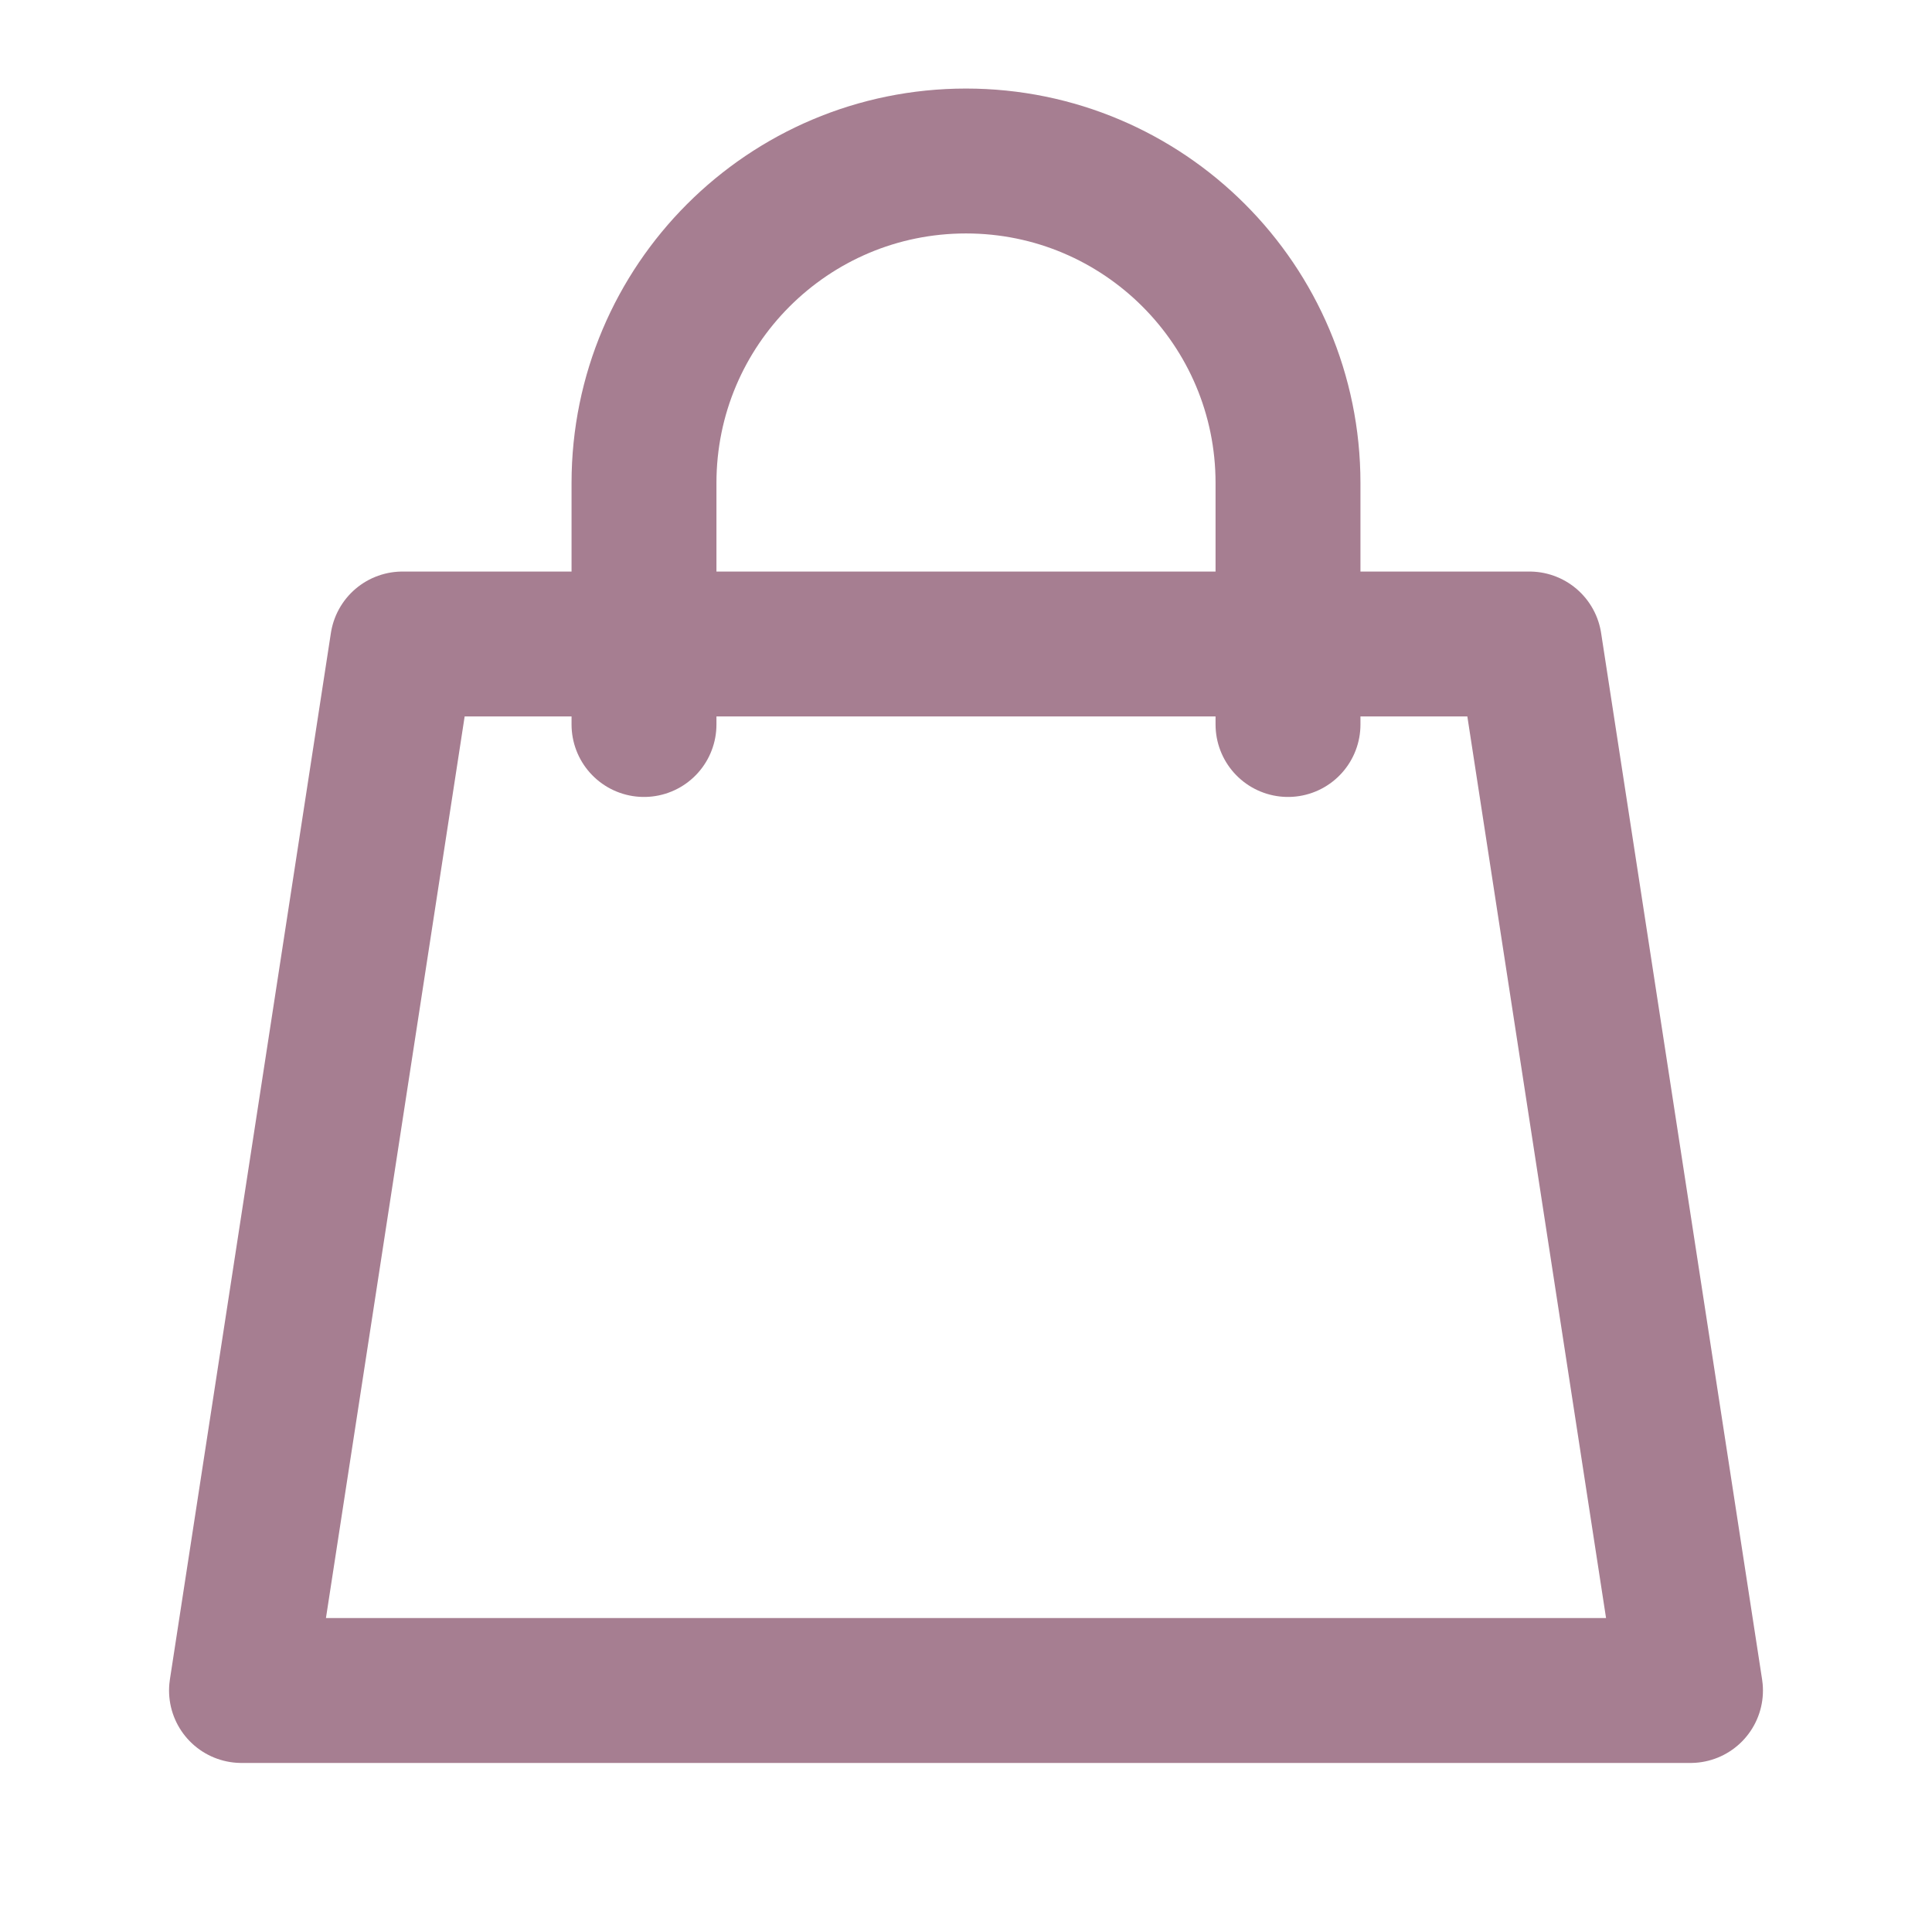
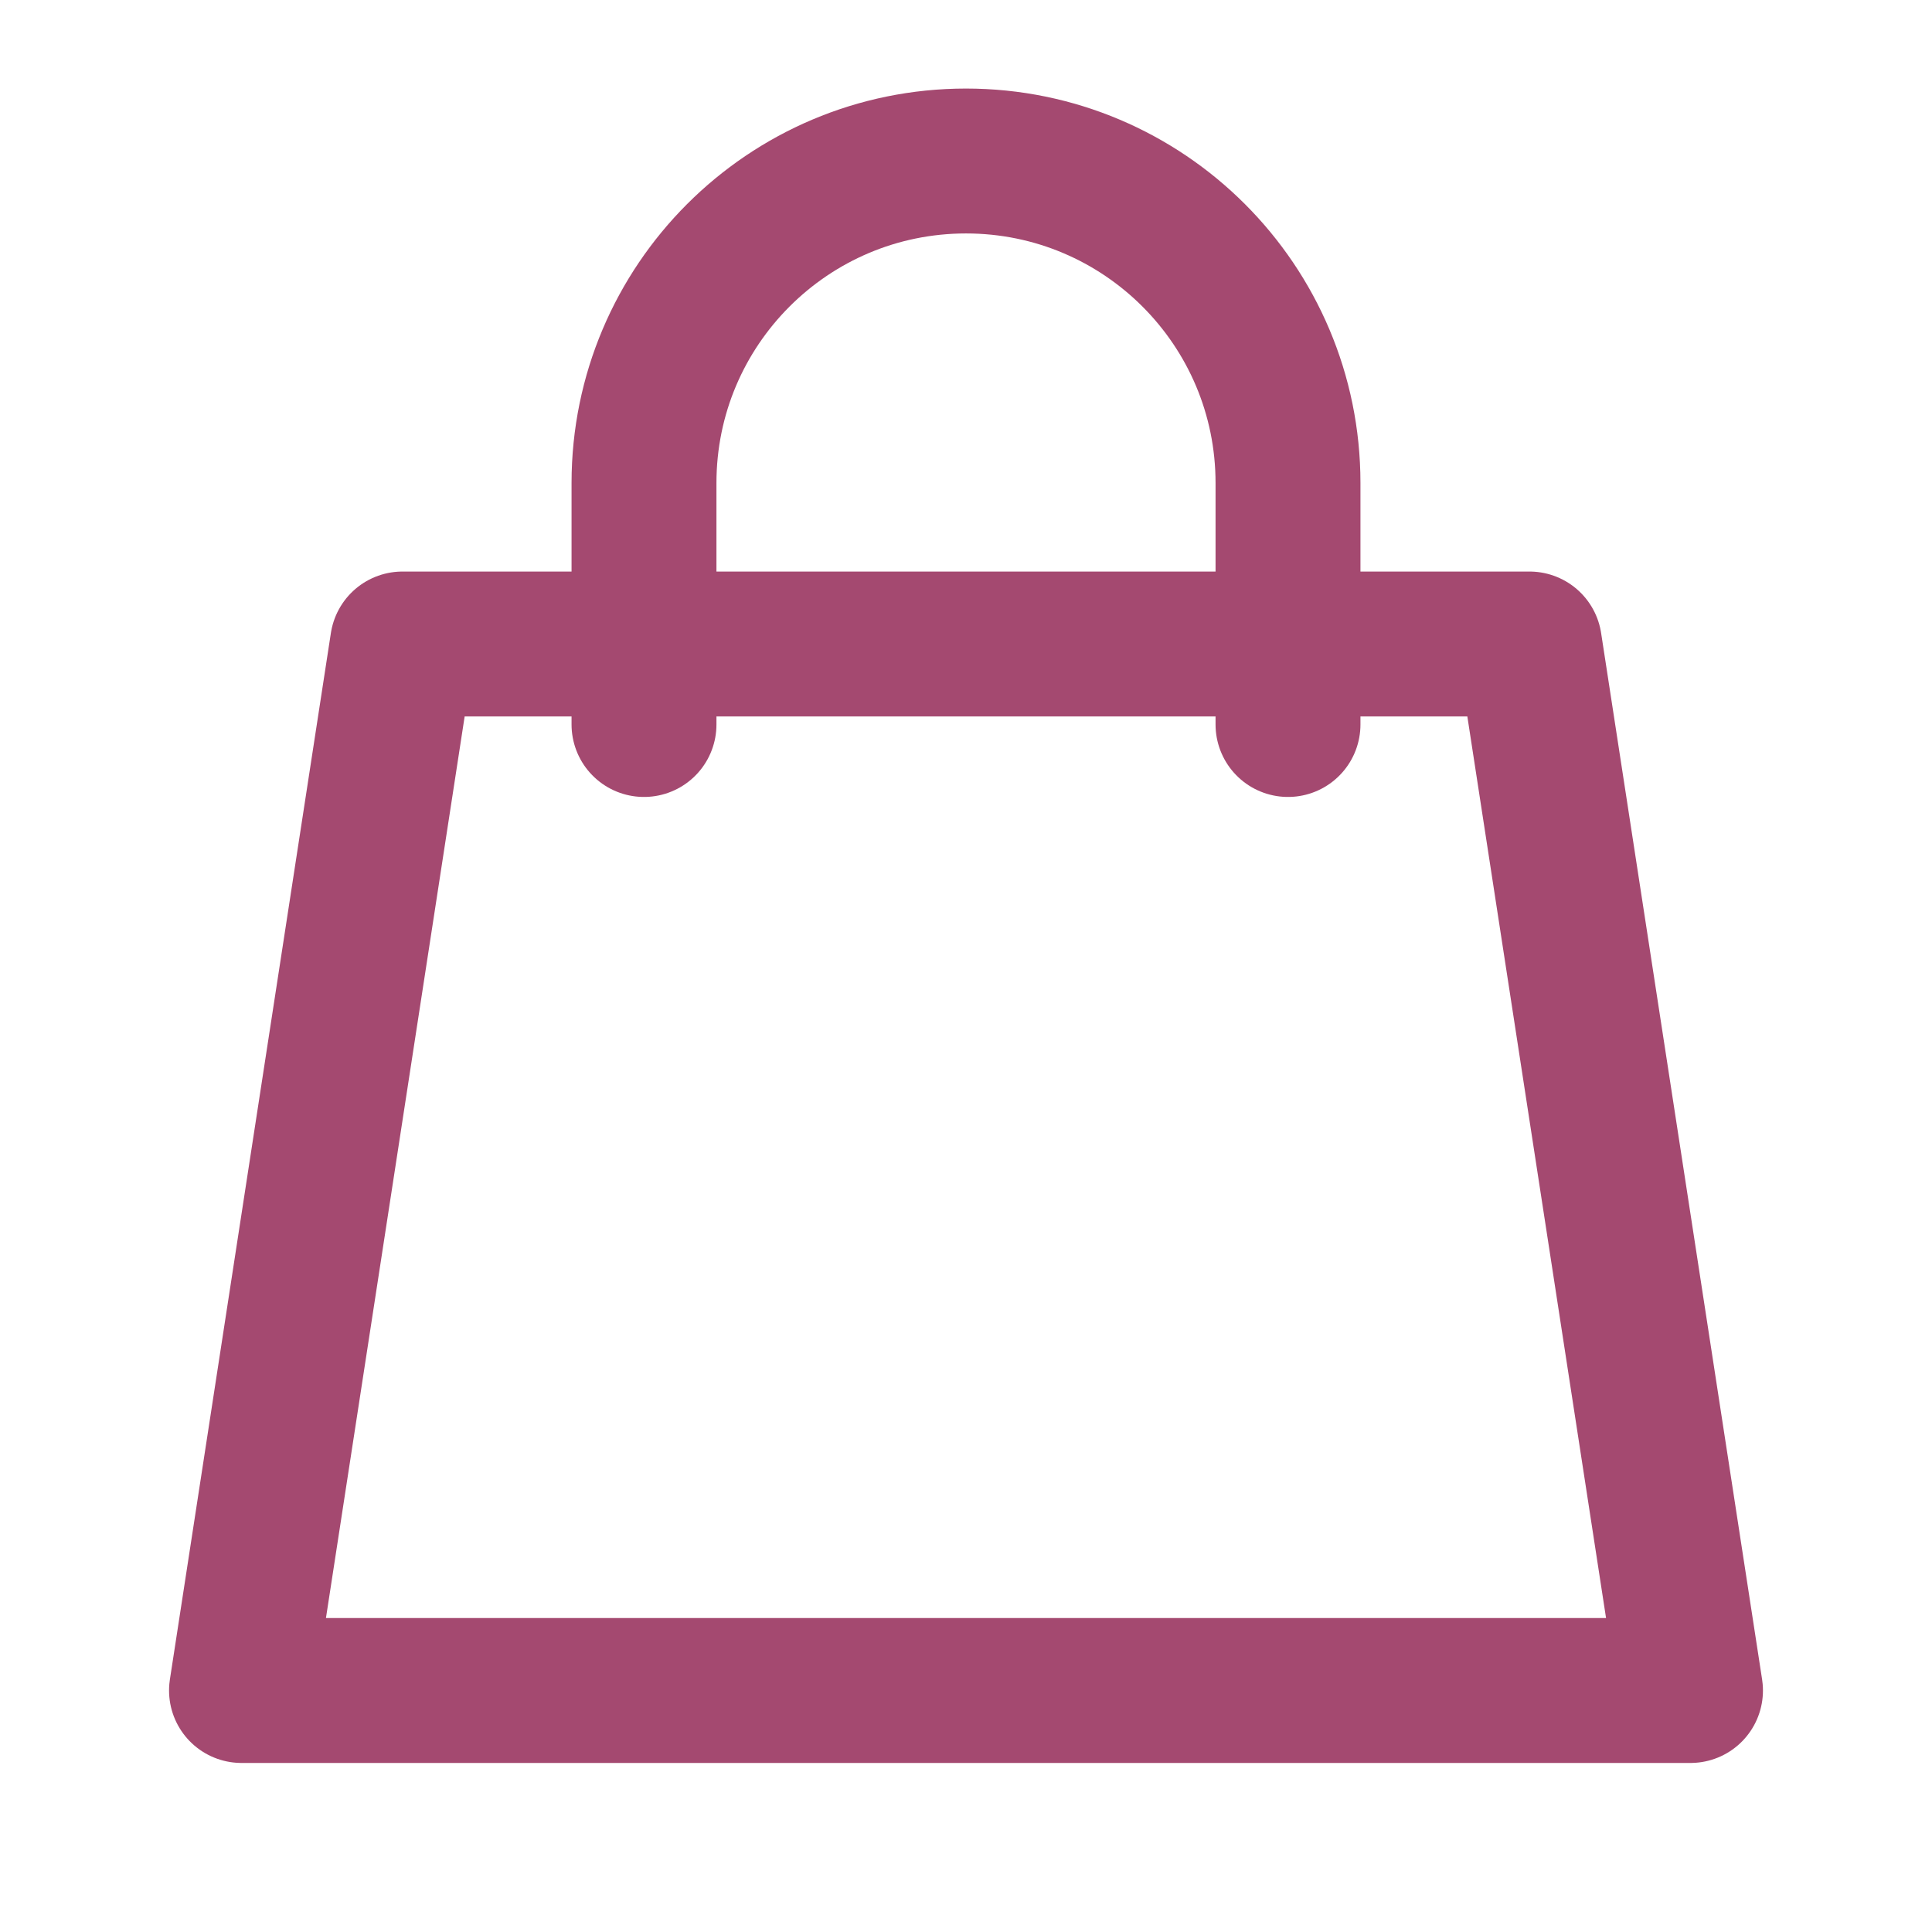
<svg xmlns="http://www.w3.org/2000/svg" width="48" height="48" viewBox="0 0 24 24">
-   <g fill="none" stroke="#A67E91" stroke-width="1.8" stroke-linecap="round" stroke-linejoin="round">
+   <g fill="none" stroke="#A44970" stroke-width="1.8" stroke-linecap="round" stroke-linejoin="round">
    <path d="M5 8h14l2 13H3L5 8zM8 9V6a4 4 0 0 1 8 0v3" />
  </g>
</svg>
